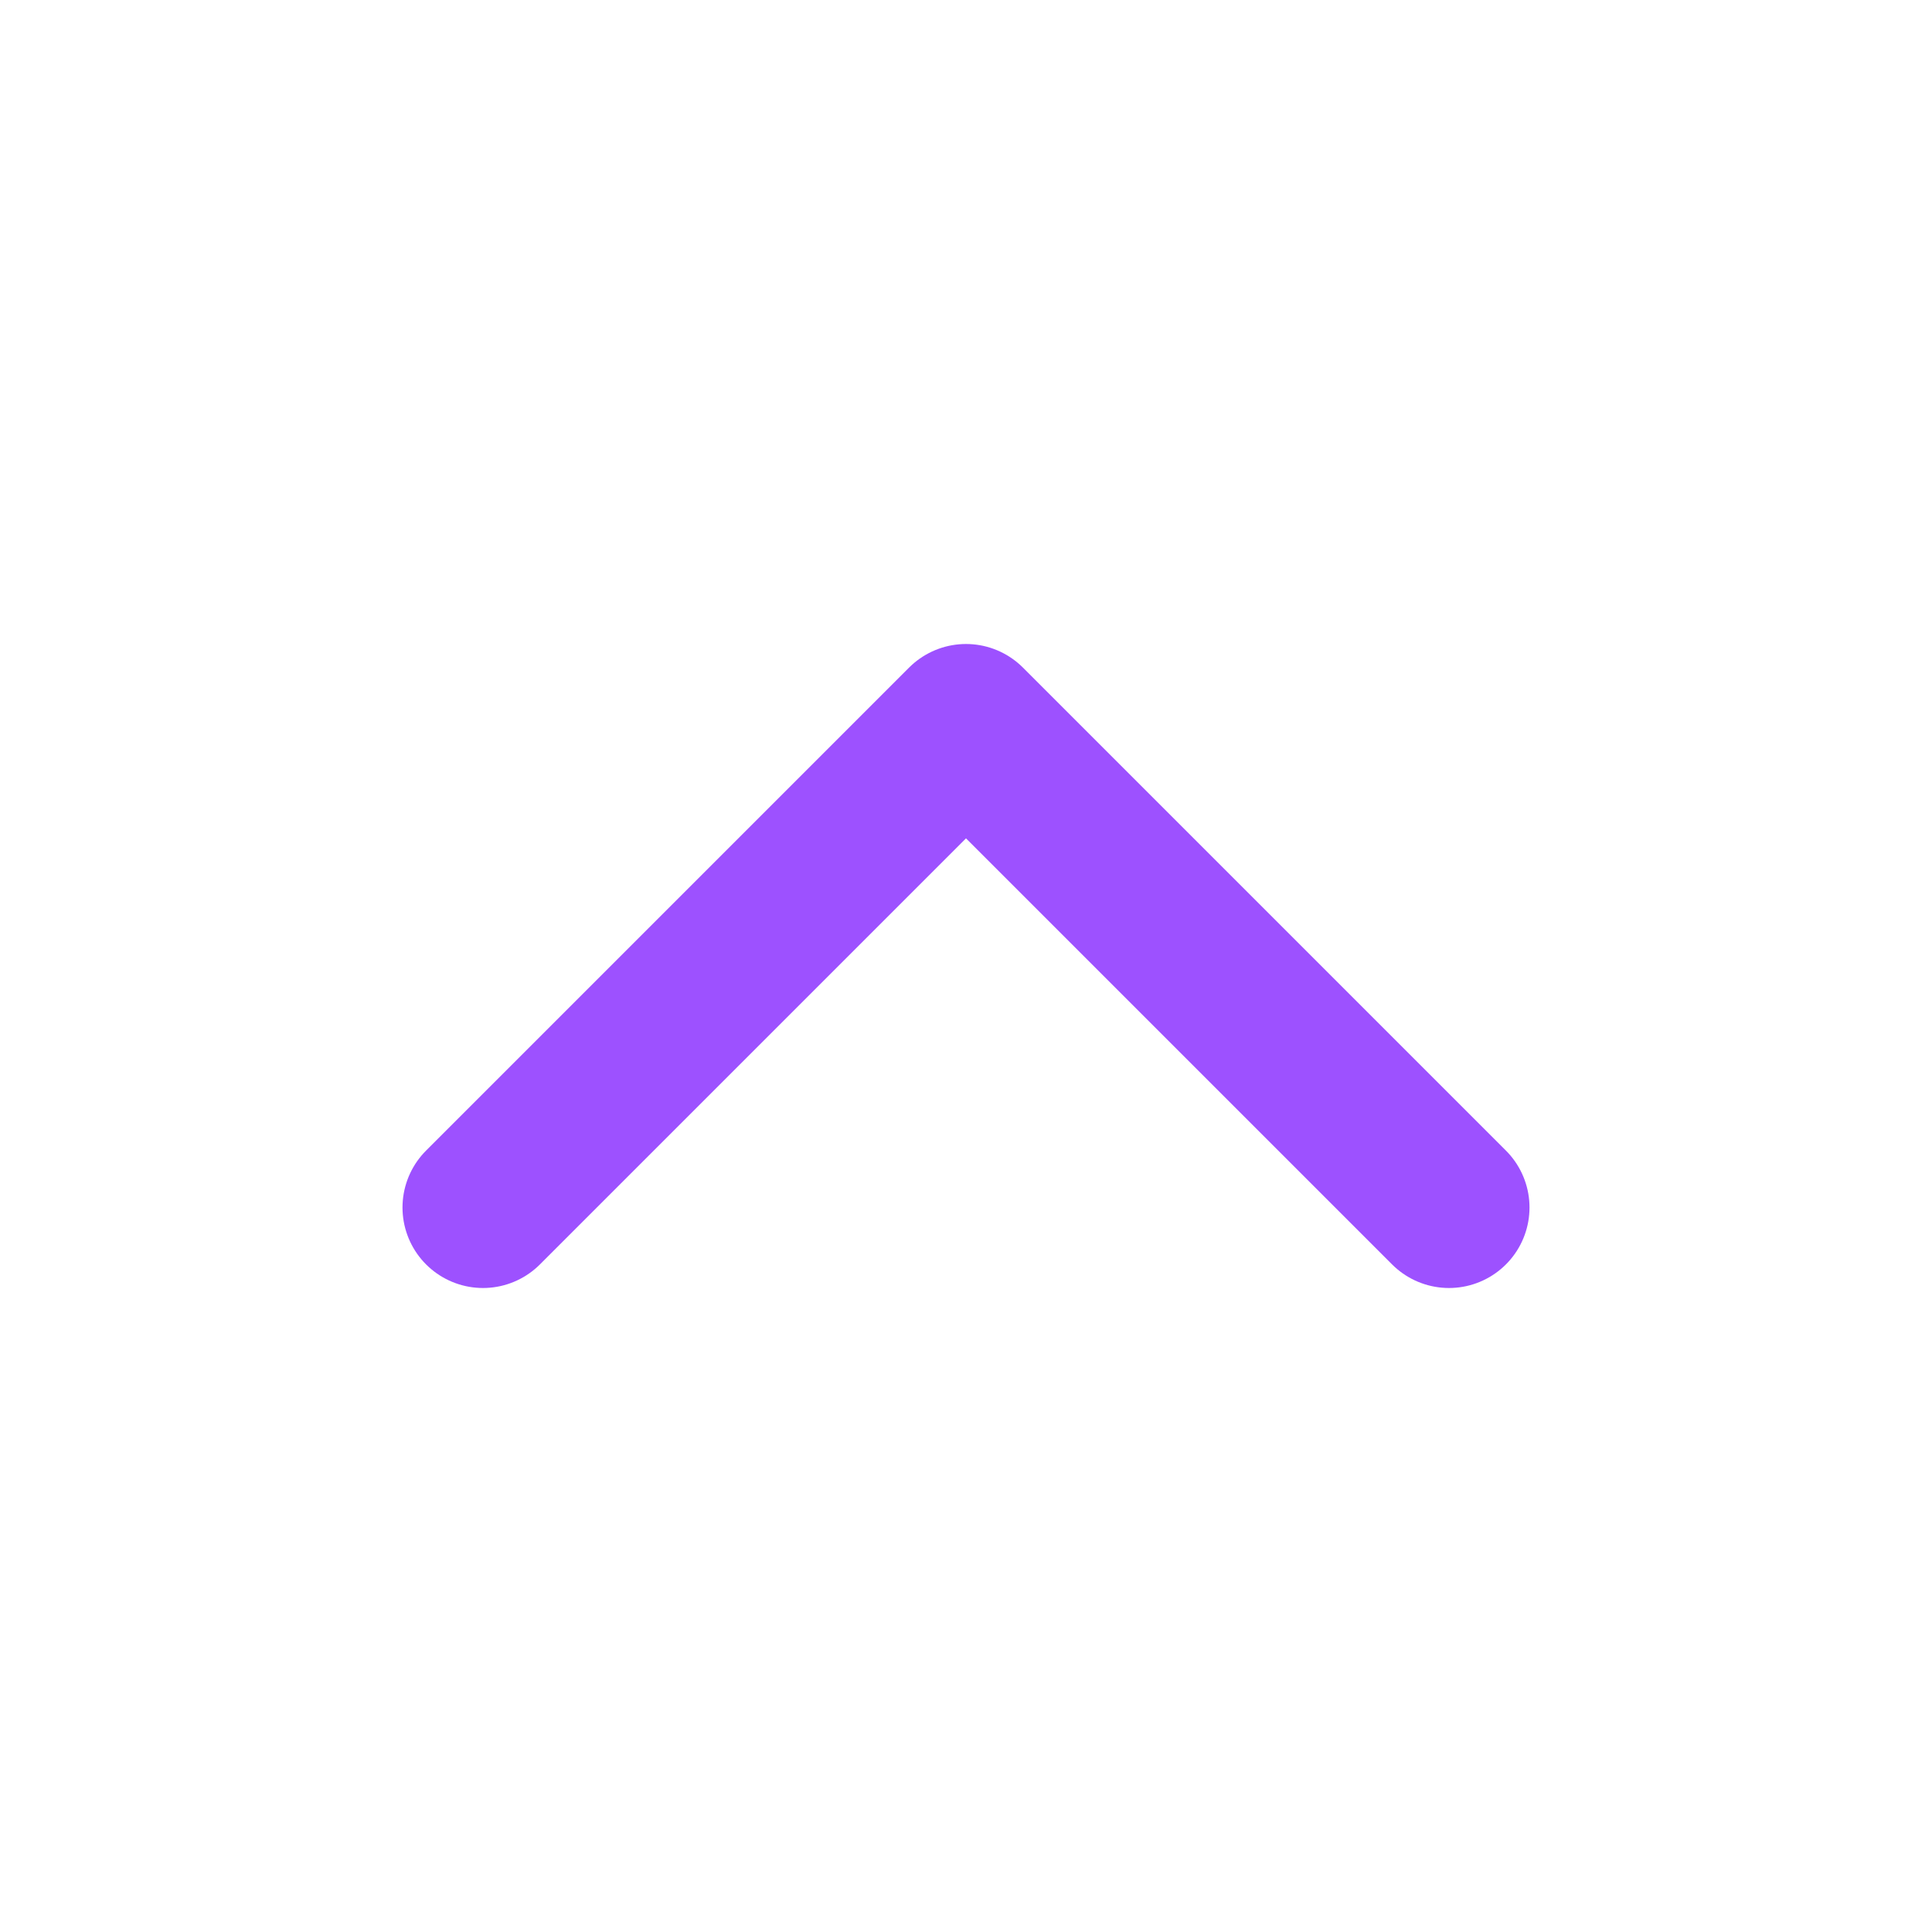
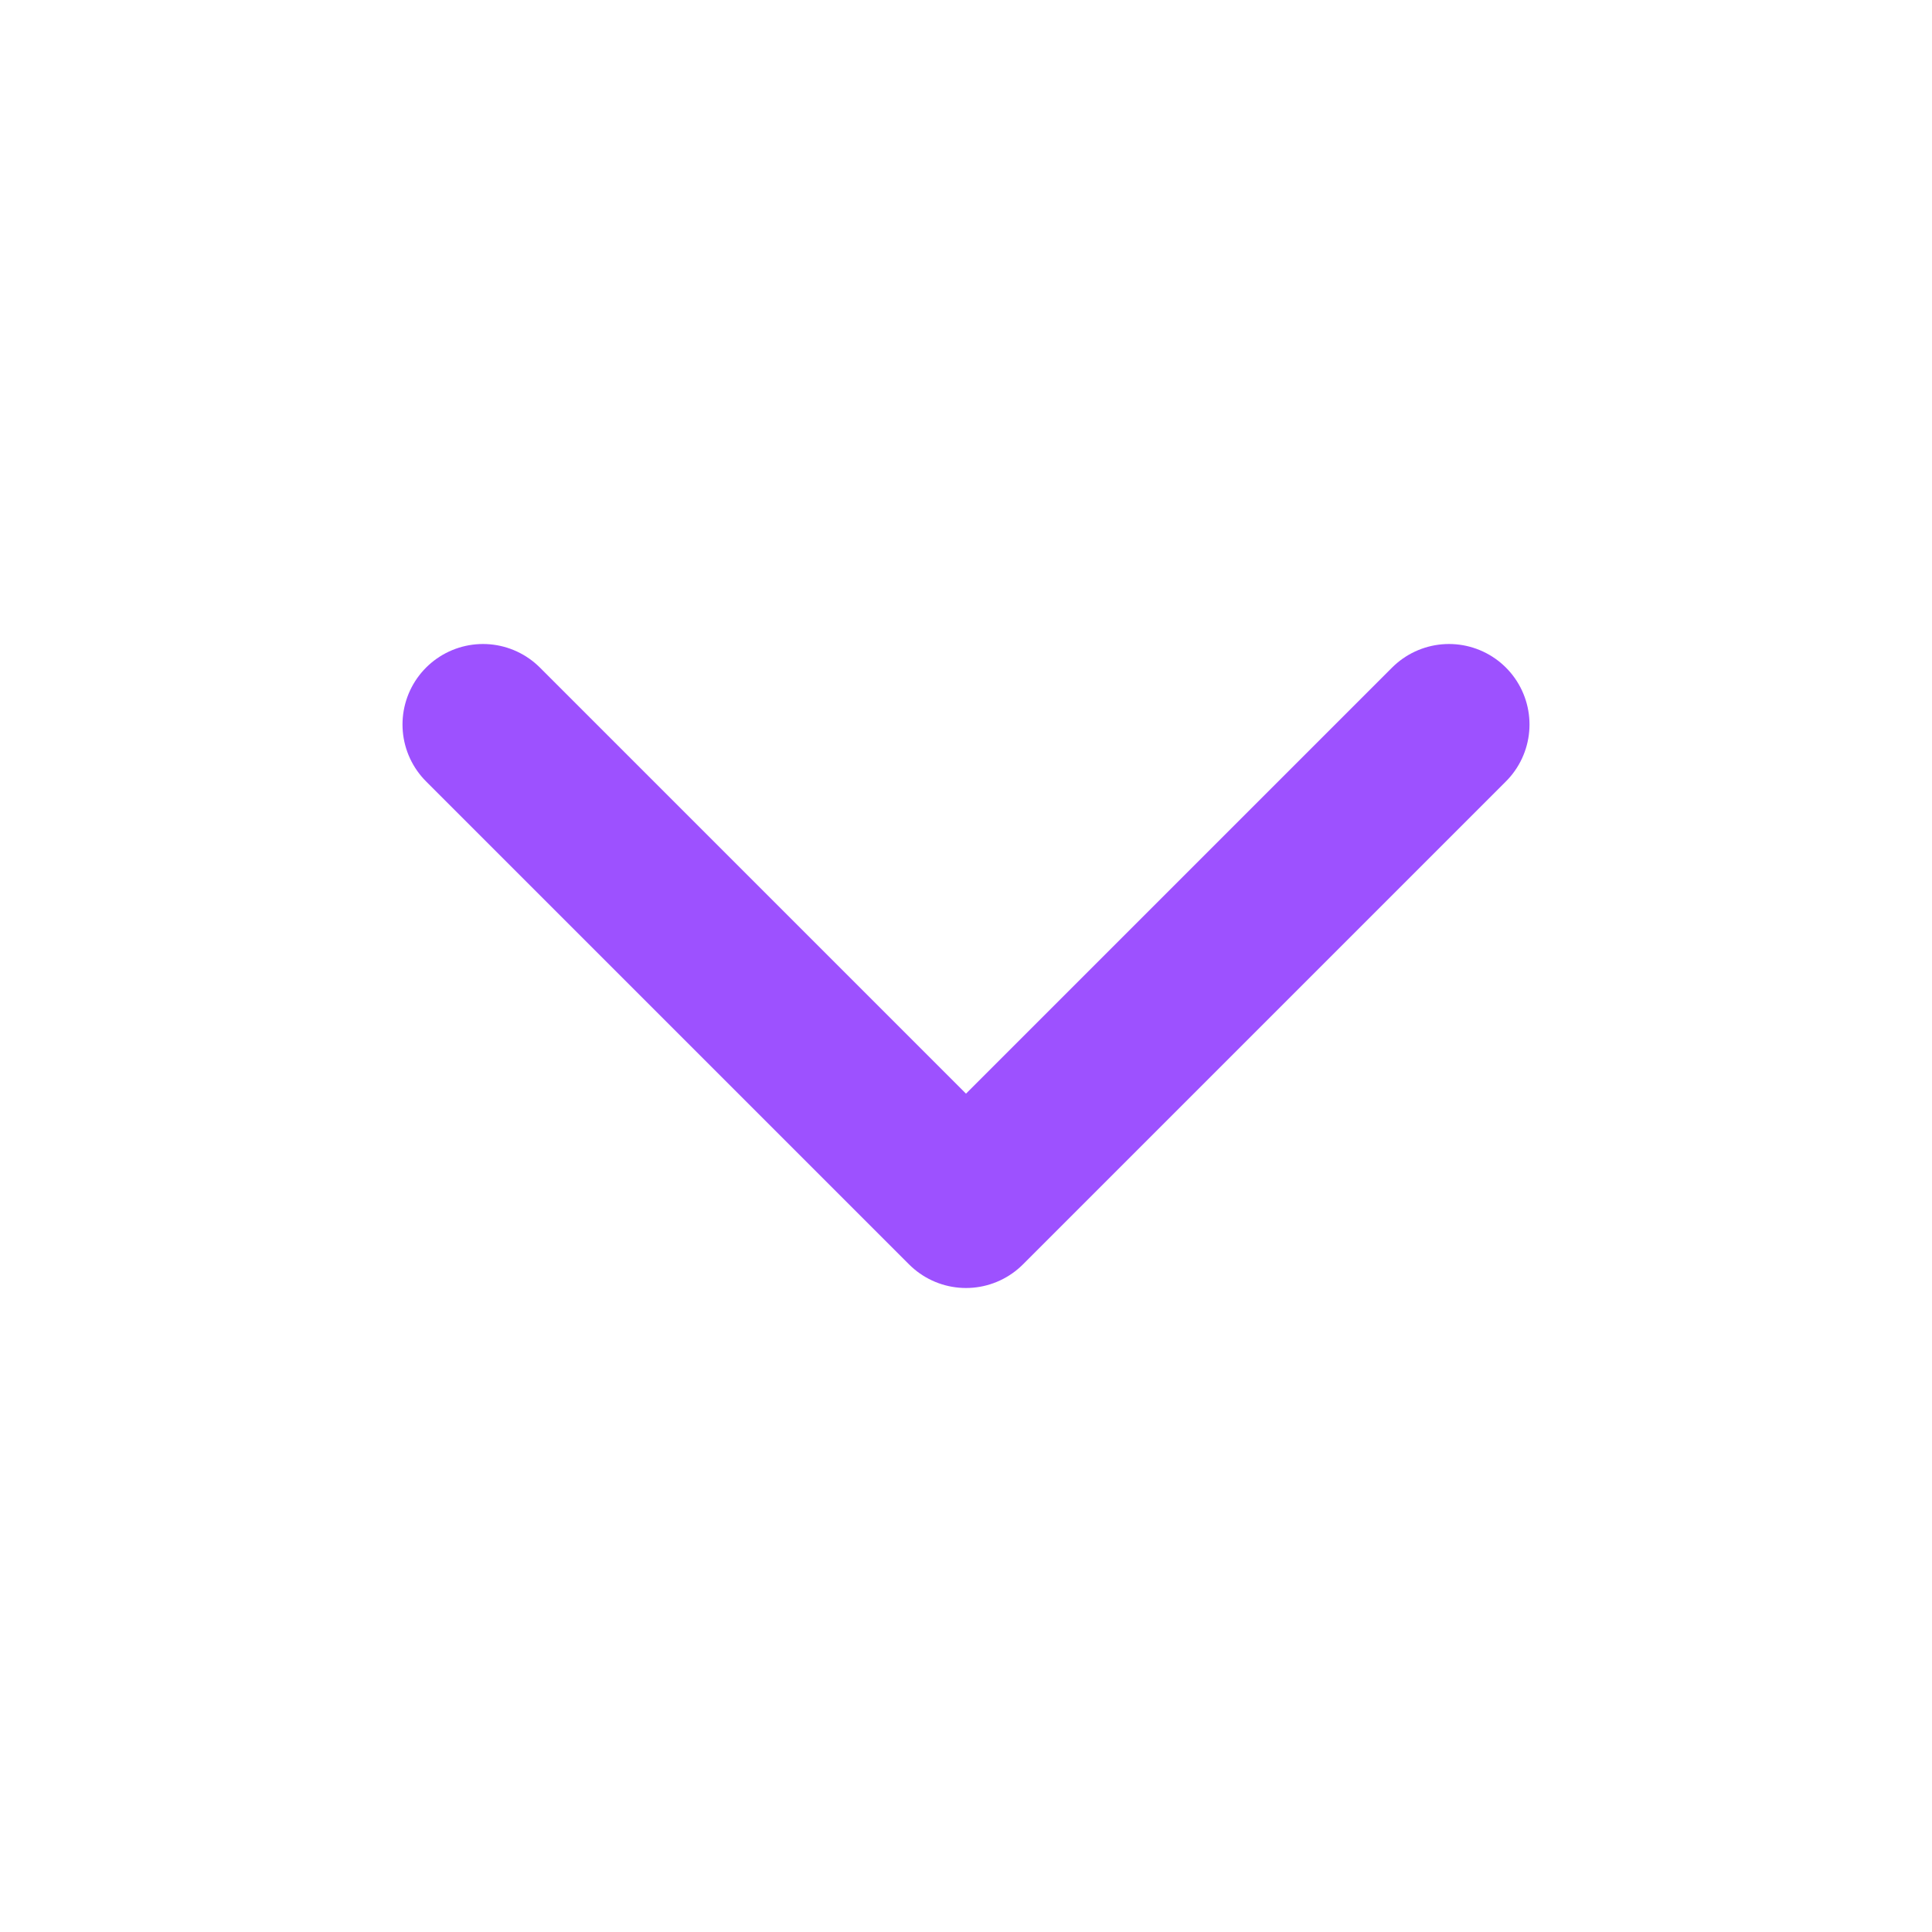
<svg xmlns="http://www.w3.org/2000/svg" width="24" height="24" viewBox="0 0 24 24" fill="none">
-   <path d="M18 15L12 9L6 15" stroke="#7000FF" stroke-opacity="0.68" stroke-width="2" stroke-linecap="round" stroke-linejoin="round" />
+   <path d="M6 9L12 15L18 9" stroke="#7000FF" stroke-opacity="0.68" stroke-width="2" stroke-linecap="round" stroke-linejoin="round" />
</svg>
